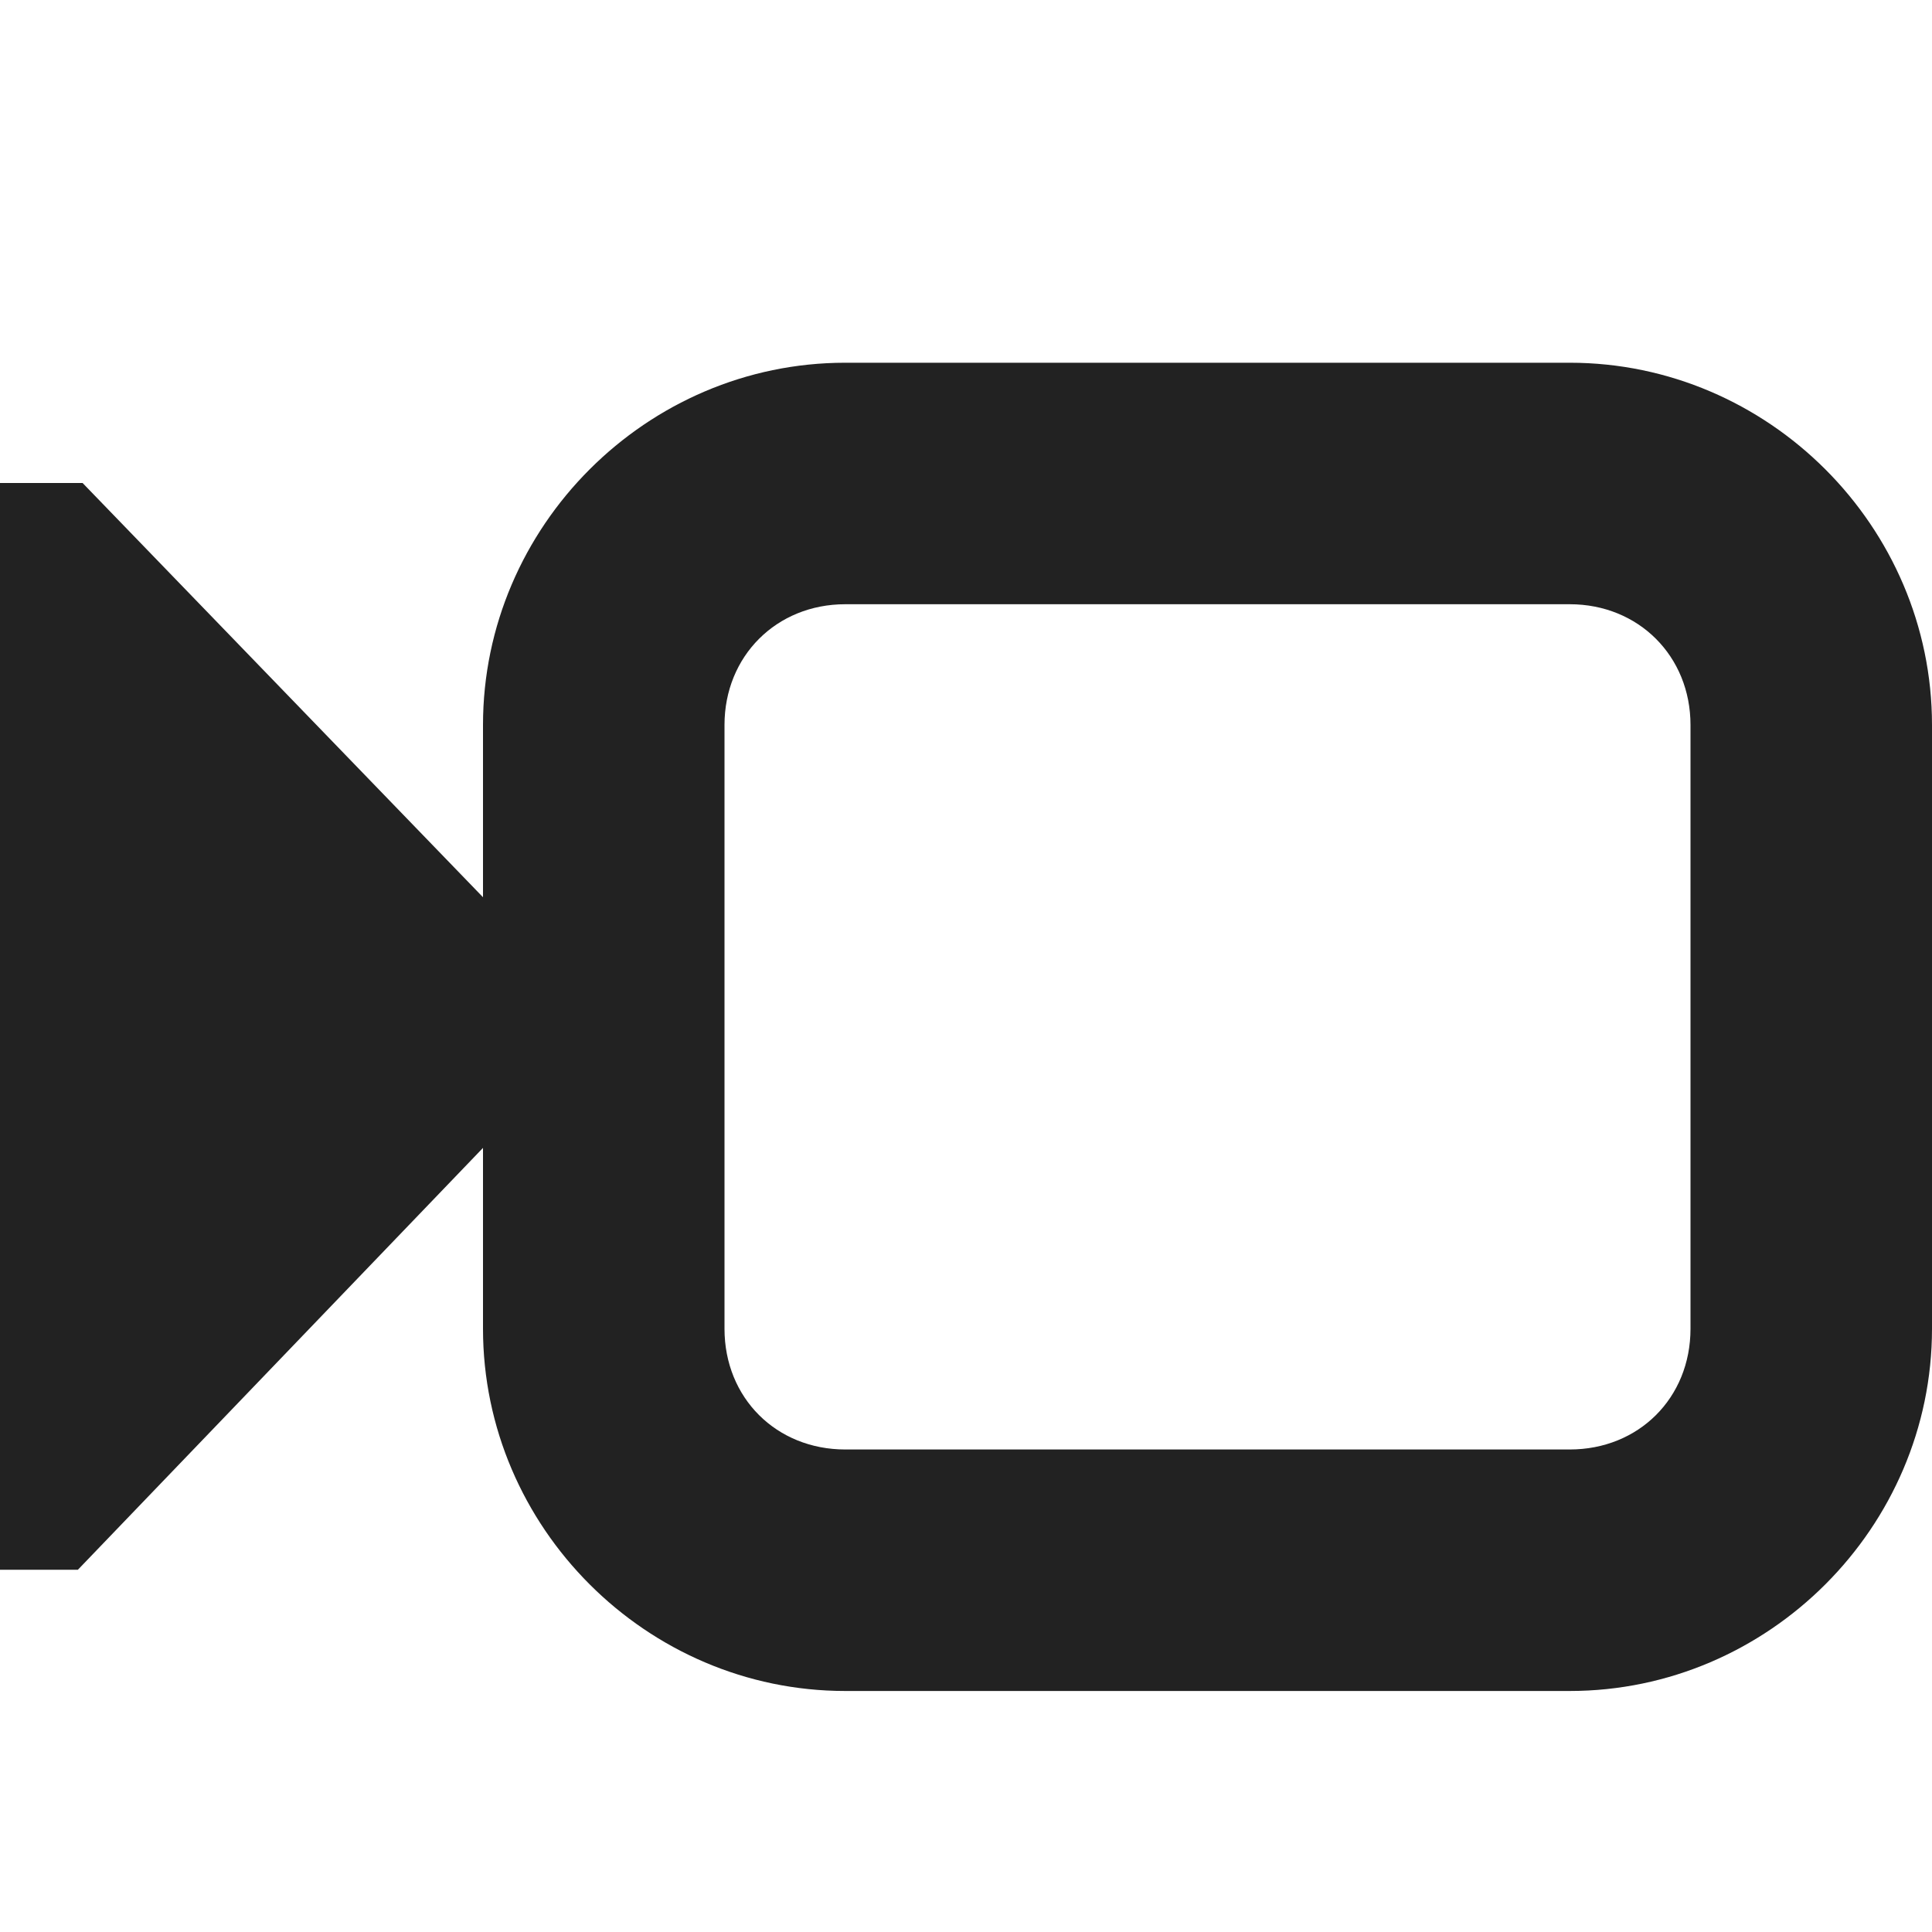
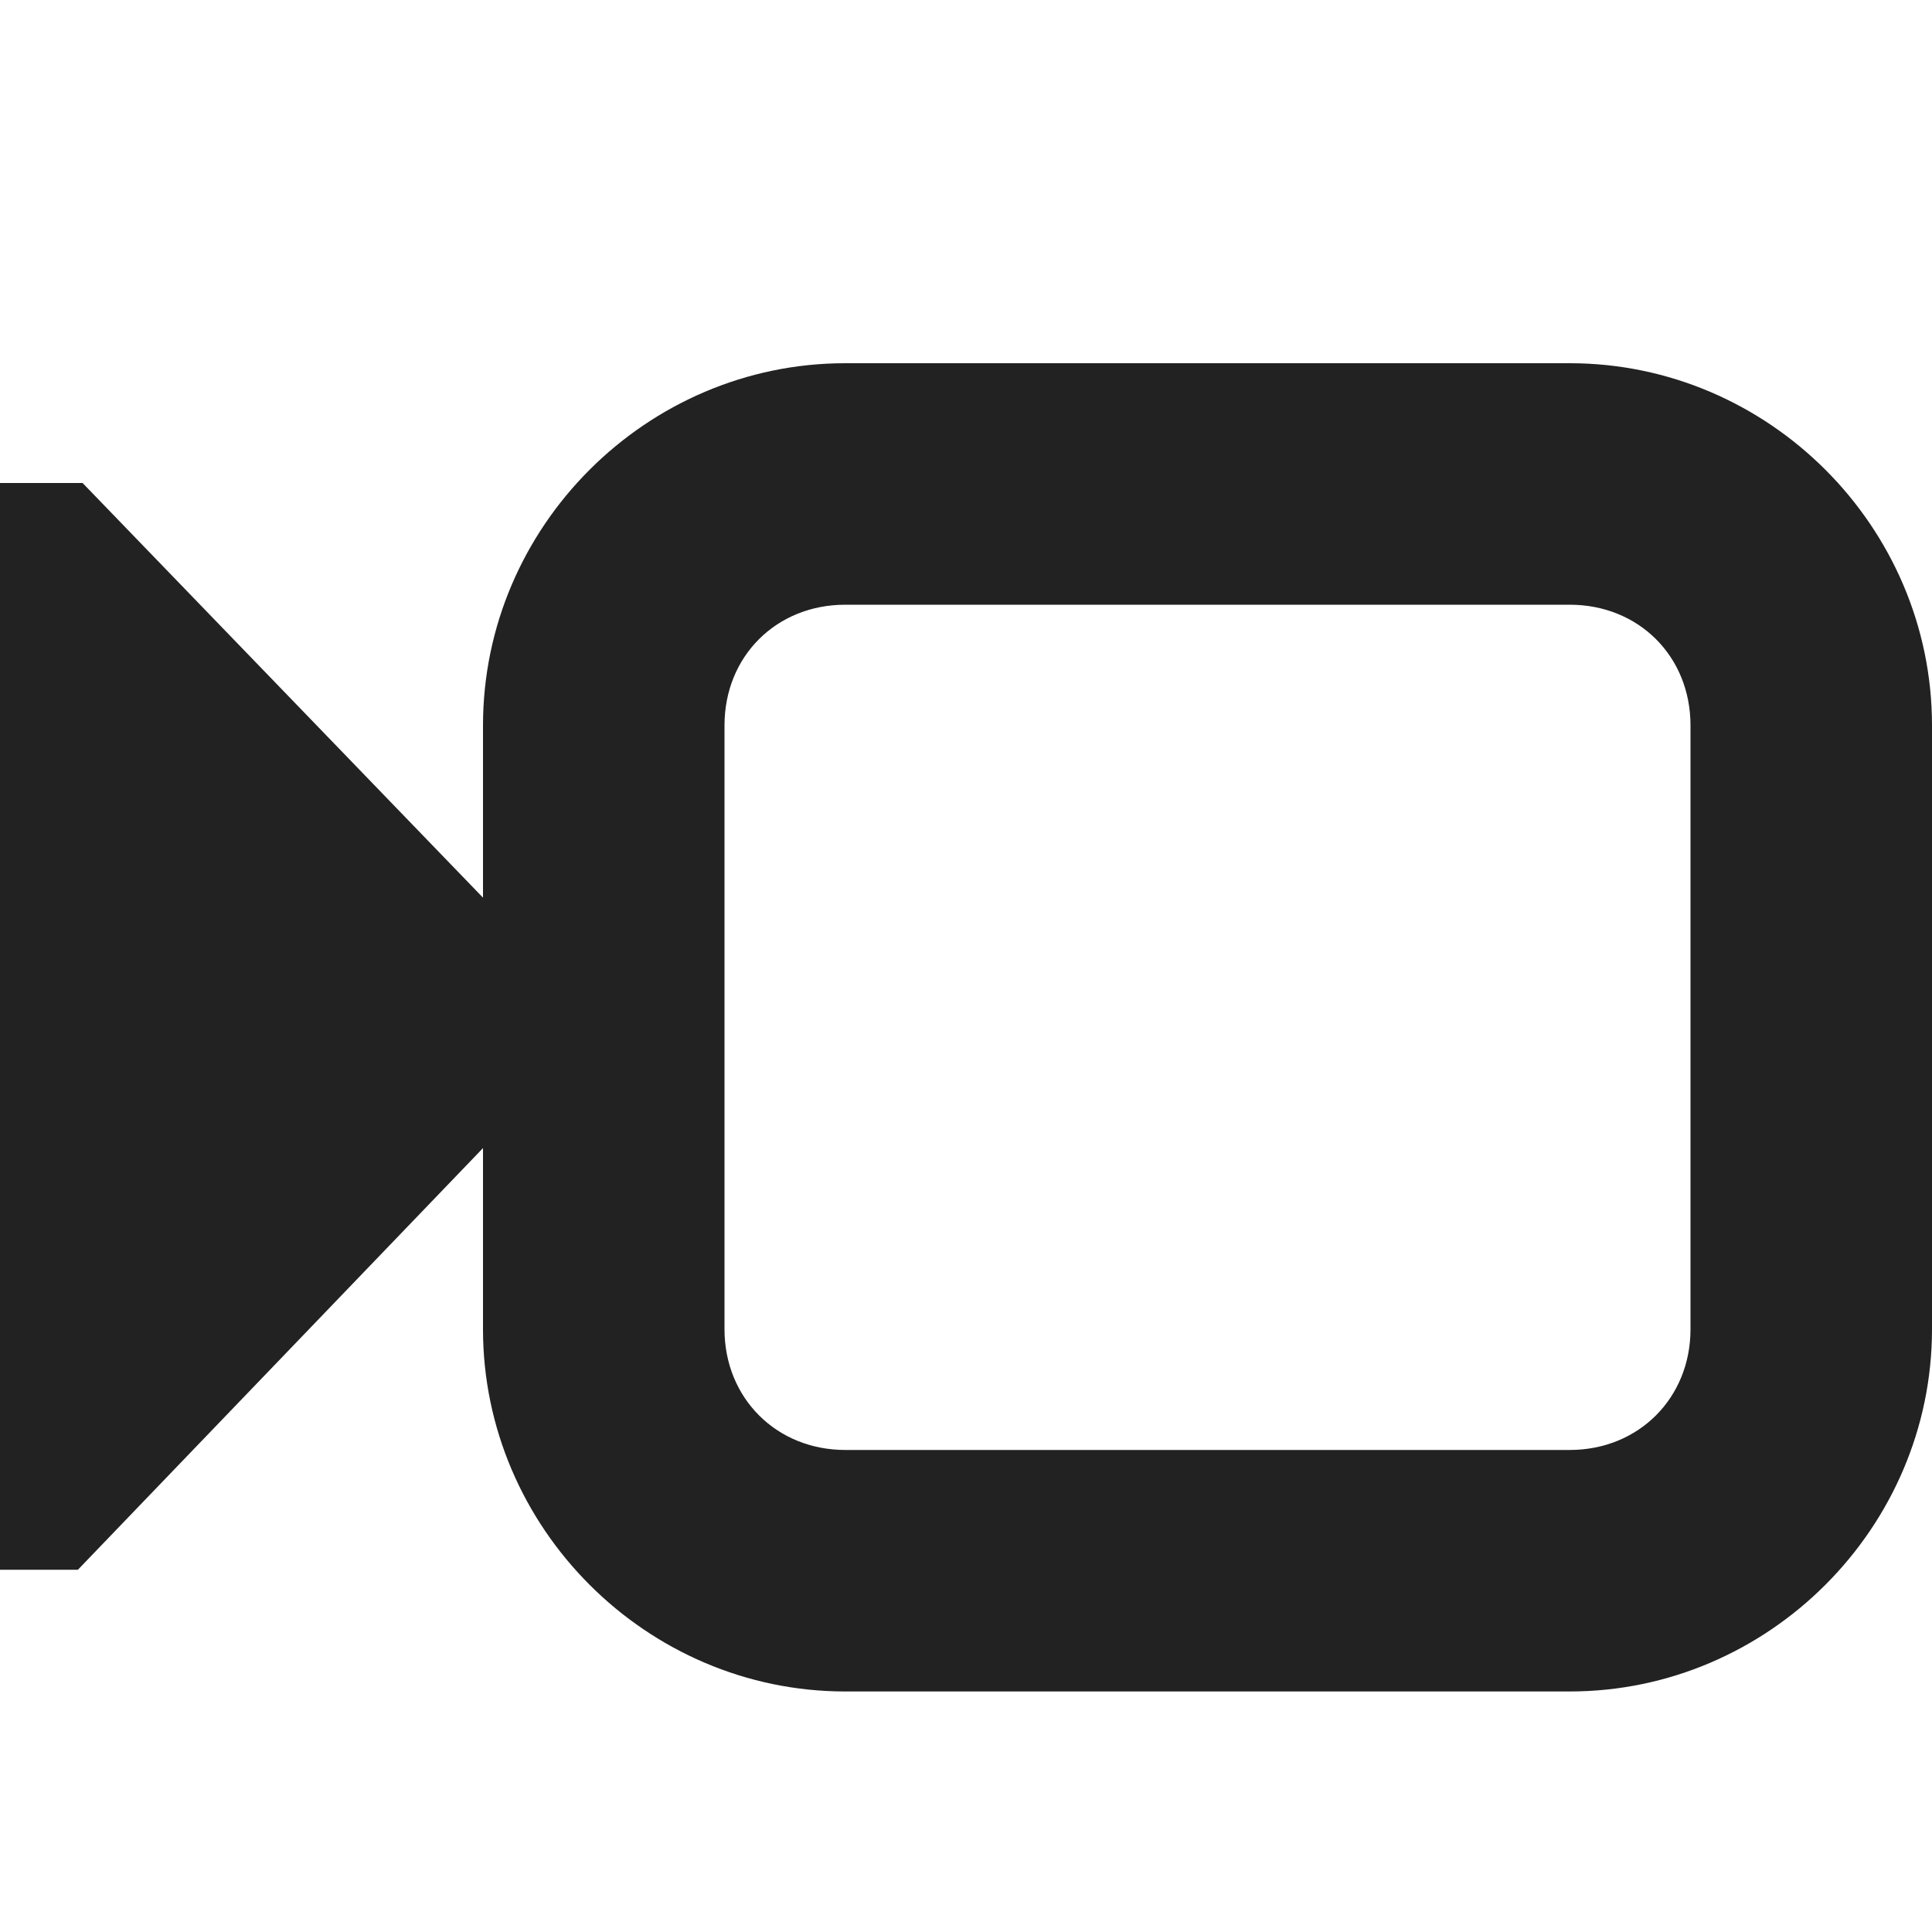
<svg xmlns="http://www.w3.org/2000/svg" height="16px" viewBox="0 0 16 16" width="16px">
-   <filter id="a" height="100%" width="100%" x="0%" y="0%">
-     <feColorMatrix color-interpolation-filters="sRGB" values="0 0 0 0 1 0 0 0 0 1 0 0 0 0 1 0 0 0 1 0" />
-   </filter>
-   <mask id="b">
-     <g filter="url(#a)">
-       <path d="m -1.6 -1.6 h 19.2 v 19.2 h -19.2 z" fill-opacity="0.5" />
-     </g>
-   </mask>
-   <clipPath id="c">
-     <path d="m 0 0 h 1600 v 1200 h -1600 z" />
-   </clipPath>
-   <mask id="d">
-     <g filter="url(#a)">
-       <path d="m -1.6 -1.6 h 19.2 v 19.2 h -19.2 z" fill-opacity="0.7" />
-     </g>
-   </mask>
-   <clipPath id="e">
-     <path d="m 0 0 h 1600 v 1200 h -1600 z" />
-   </clipPath>
-   <mask id="f">
-     <g filter="url(#a)">
-       <path d="m -1.6 -1.6 h 19.2 v 19.2 h -19.2 z" fill-opacity="0.35" />
-     </g>
-   </mask>
-   <clipPath id="g">
-     <path d="m 0 0 h 1600 v 1200 h -1600 z" />
-   </clipPath>
-   <g mask="url(#b)">
-     <g clip-path="url(#c)" transform="matrix(1 0 0 1 -300 -316)">
-       <path d="m 550 182 c -0.352 0.004 -0.695 0.102 -1 0.281 v 3.438 c 0.305 0.18 0.648 0.277 1 0.281 c 1.105 0 2 -0.895 2 -2 s -0.895 -2 -2 -2 z m 0 5 c -0.34 0 -0.68 0.059 -1 0.176 v 6.824 h 4 v -4 c 0 -1.656 -1.344 -3 -3 -3 z m 0 0" />
-     </g>
-   </g>
-   <g mask="url(#d)">
-     <g clip-path="url(#e)" transform="matrix(1 0 0 1 -300 -316)">
-       <path d="m 569 182 v 4 c 1.105 0 2 -0.895 2 -2 s -0.895 -2 -2 -2 z m 0 5 v 7 h 3 v -4 c 0 -1.656 -1.344 -3 -3 -3 z m 0 0" />
-     </g>
-   </g>
-   <g mask="url(#f)">
-     <g clip-path="url(#g)" transform="matrix(1 0 0 1 -300 -316)">
-       <path d="m 573 182.27 v 3.449 c 0.613 -0.355 0.996 -1.008 1 -1.719 c 0 -0.715 -0.383 -1.375 -1 -1.73 z m 0 4.906 v 6.824 h 2 v -4 c 0 -1.27 -0.801 -2.402 -2 -2.824 z m 0 0" />
-     </g>
-   </g>
-   <g fill="#222222">
-     <path d="m 0.684 4 h -0.684 v 9 h 0.645 l 4.355 -4.535 z m 0 0" />
-     <path d="m 7 3.004 c -1.645 0 -3 1.355 -3 3 v 5 c 0 1.645 1.355 3 3 3 h 6 c 1.645 0 3 -1.355 3 -3 v -5 c 0 -1.645 -1.355 -3 -3 -3 z m 0 2 h 6 c 0.57 0 1 0.43 1 1 v 5 c 0 0.574 -0.43 1 -1 1 h -6 c -0.57 0 -1 -0.426 -1 -1 v -5 c 0 -0.57 0.43 -1 1 -1 z m 0 0" />
-   </g>
+   <path d="m 7 3.008 c -1.645 0 -3 1.352 -3 3 v 1.426 l -3.316 -3.434 h -0.684 v 9 h 0.645 l 3.355 -3.492 v 1.5 c 0 1.645 1.355 3 3 3 h 6 c 1.645 0 3 -1.355 3 -3 v -5 c 0 -1.648 -1.355 -3 -3 -3 z m 0 2 h 6 c 0.57 0 1 0.426 1 1 v 5 c 0 0.57 -0.43 1 -1 1 h -6 c -0.57 0 -1 -0.43 -1 -1 v -5 c 0 -0.574 0.43 -1 1 -1 z m 0 0" fill="#222222" />
</svg>
